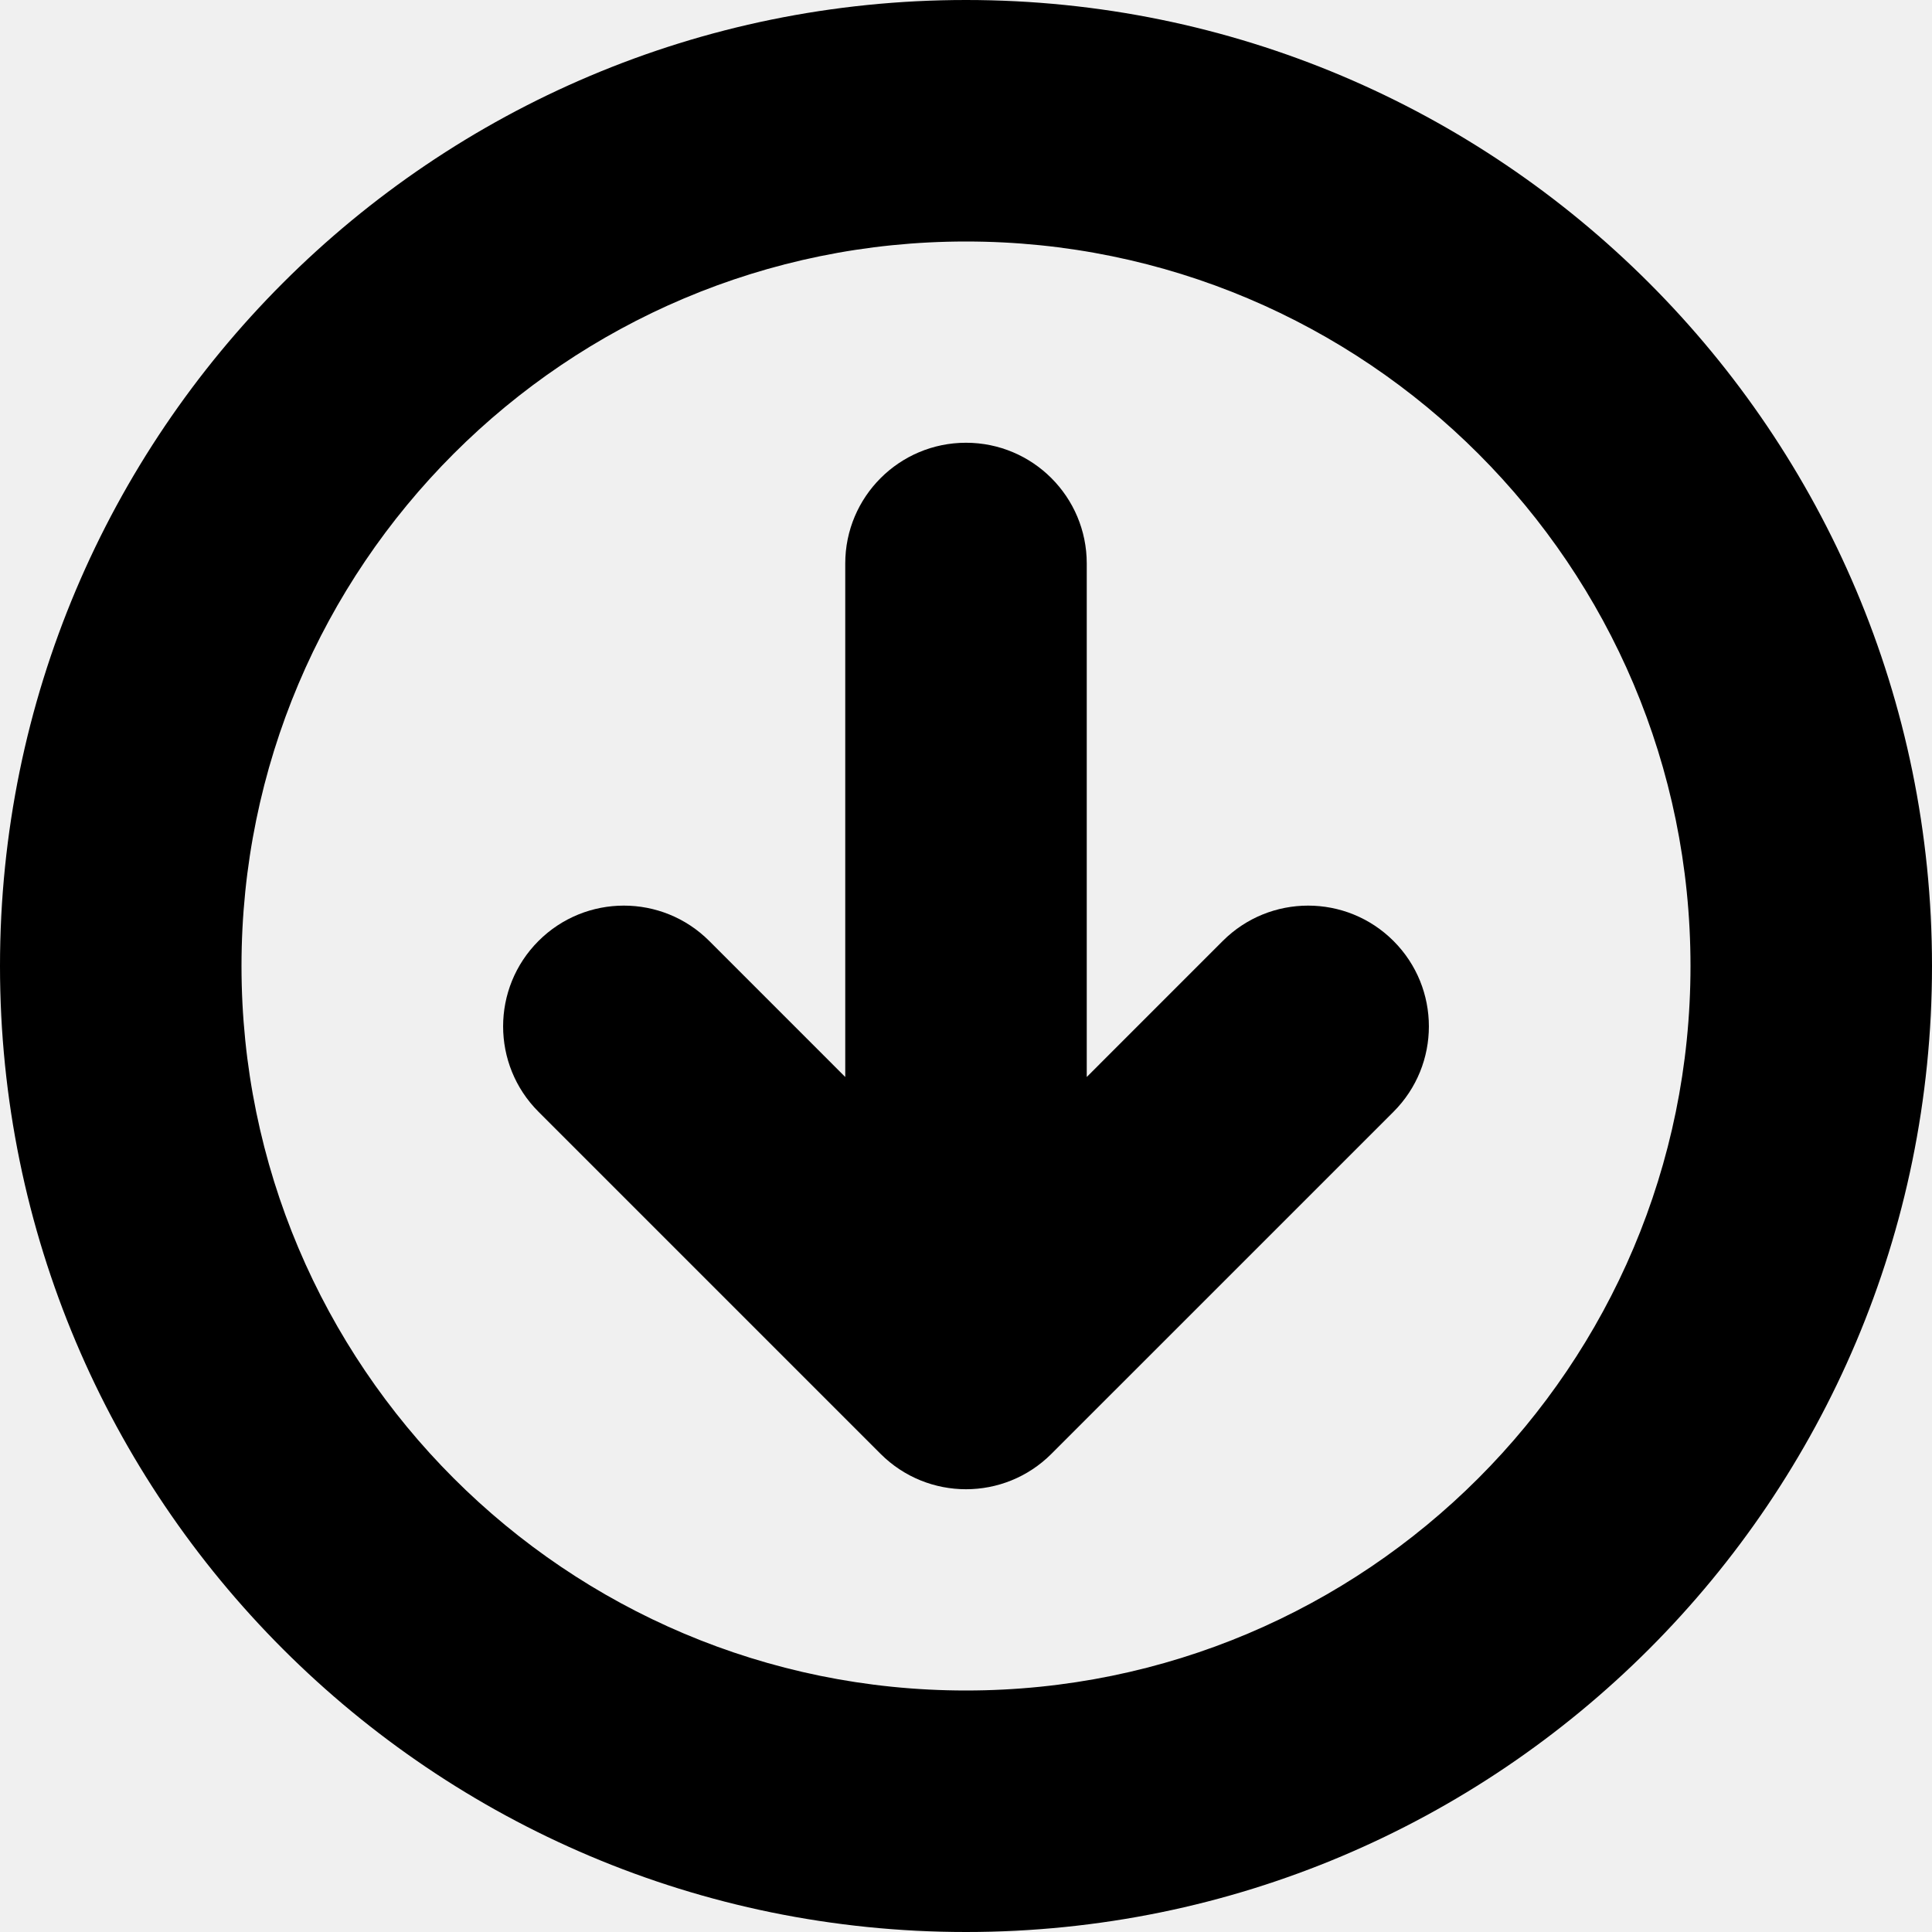
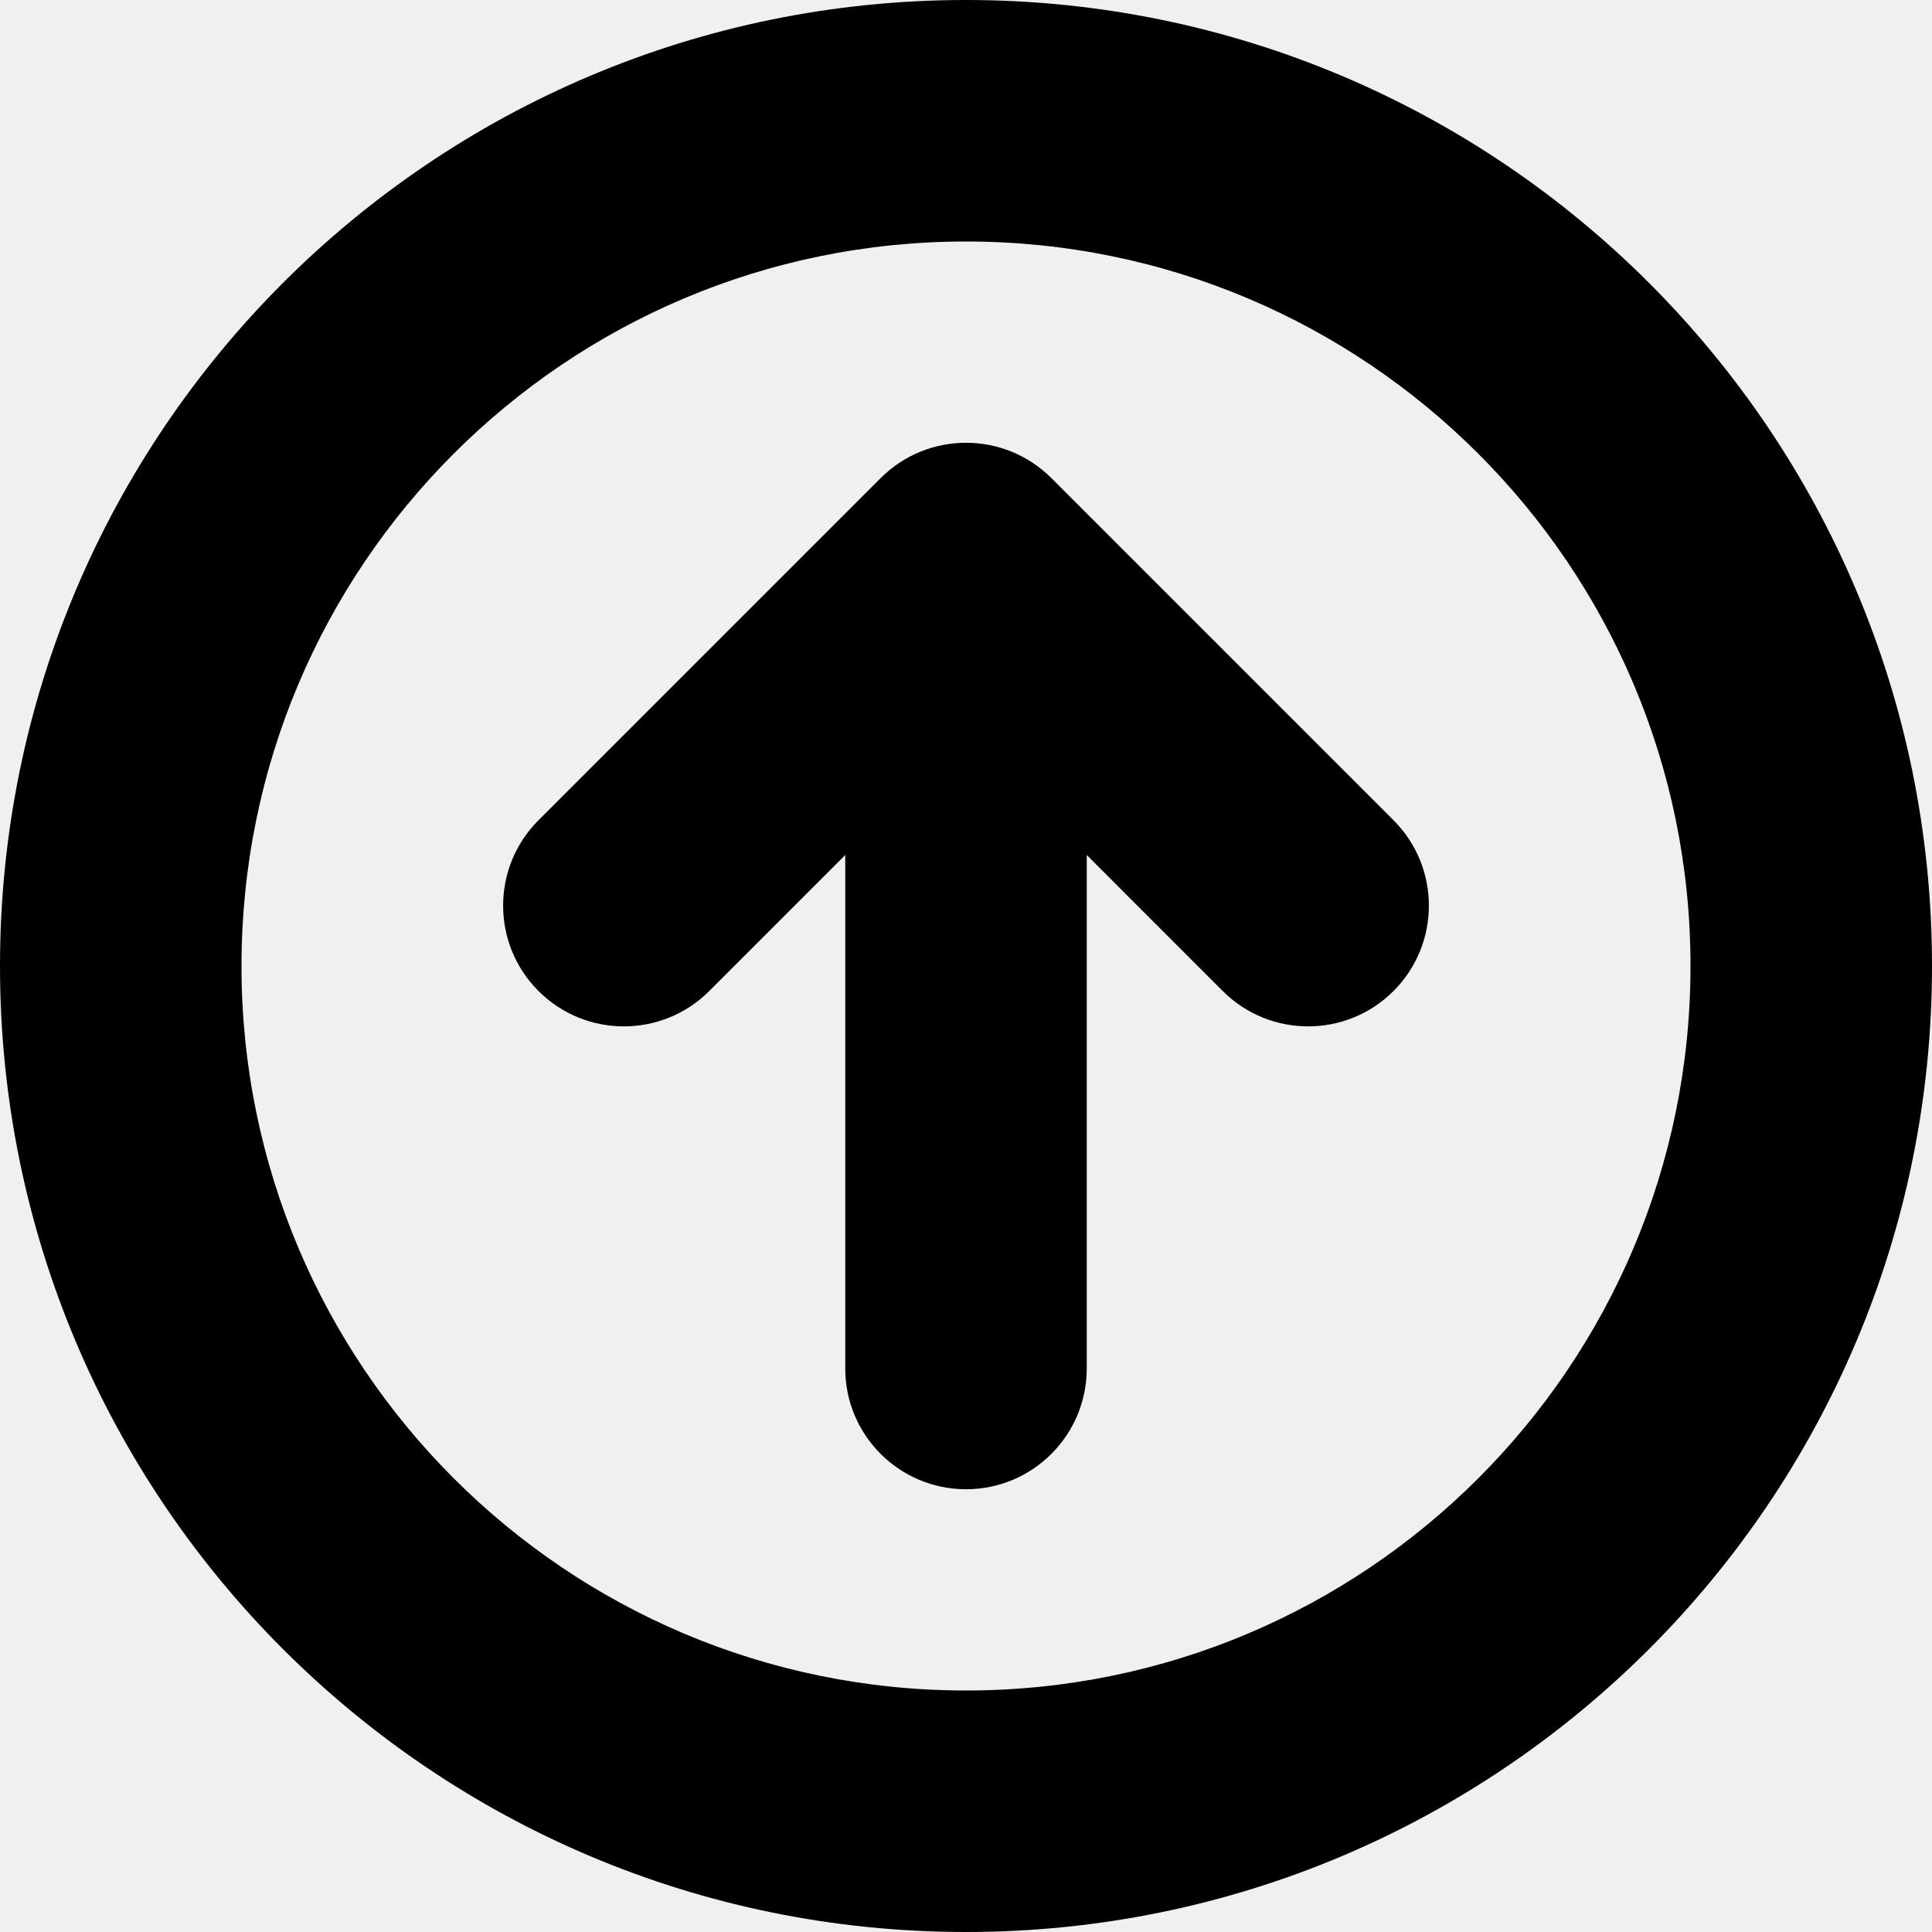
<svg xmlns="http://www.w3.org/2000/svg" fill="currentColor" viewBox="0 0 96 96">
  <g clip-path="url(#a)">
-     <path fill="#000" d="M42 28v25.515l-6.757-6.758a6 6 0 1 0-8.486 8.486l17 17a6.002 6.002 0 0 0 8.485 0l.006-.006 16.995-16.994a6 6 0 1 0-8.486-8.486L54 53.515V28a6 6 0 0 0-12 0Z" />
-     <path fill="#000" fill-rule="evenodd" d="M0 48C0 21.49 21.49 0 48 0s48 21.49 48 48-21.49 48-48 48S0 74.51 0 48Zm12 0c0-19.882 16.118-36 36-36s36 16.118 36 36-16.118 36-36 36-36-16.118-36-36Z" clip-rule="evenodd" />
+     <path fill="#000" d="M54 68V42.485l6.757 6.758a6 6 0 1 0 8.486-8.486l-17-17a6.002 6.002 0 0 0-8.491.006L26.757 40.757a6 6 0 1 0 8.486 8.486L42 42.485V68a6 6 0 0 0 12 0Z" />
+     <path fill="#000" fill-rule="evenodd" d="M96 48c0 26.51-21.49 48-48 48S0 74.51 0 48 21.49 0 48 0s48 21.49 48 48Zm-12 0c0 19.882-16.118 36-36 36S12 67.882 12 48s16.118-36 36-36 36 16.118 36 36Z" clip-rule="evenodd" />
  </g>
  <defs>
    <clipPath id="a">
      <rect width="96" height="96" fill="#fff" />
    </clipPath>
  </defs>
</svg>
